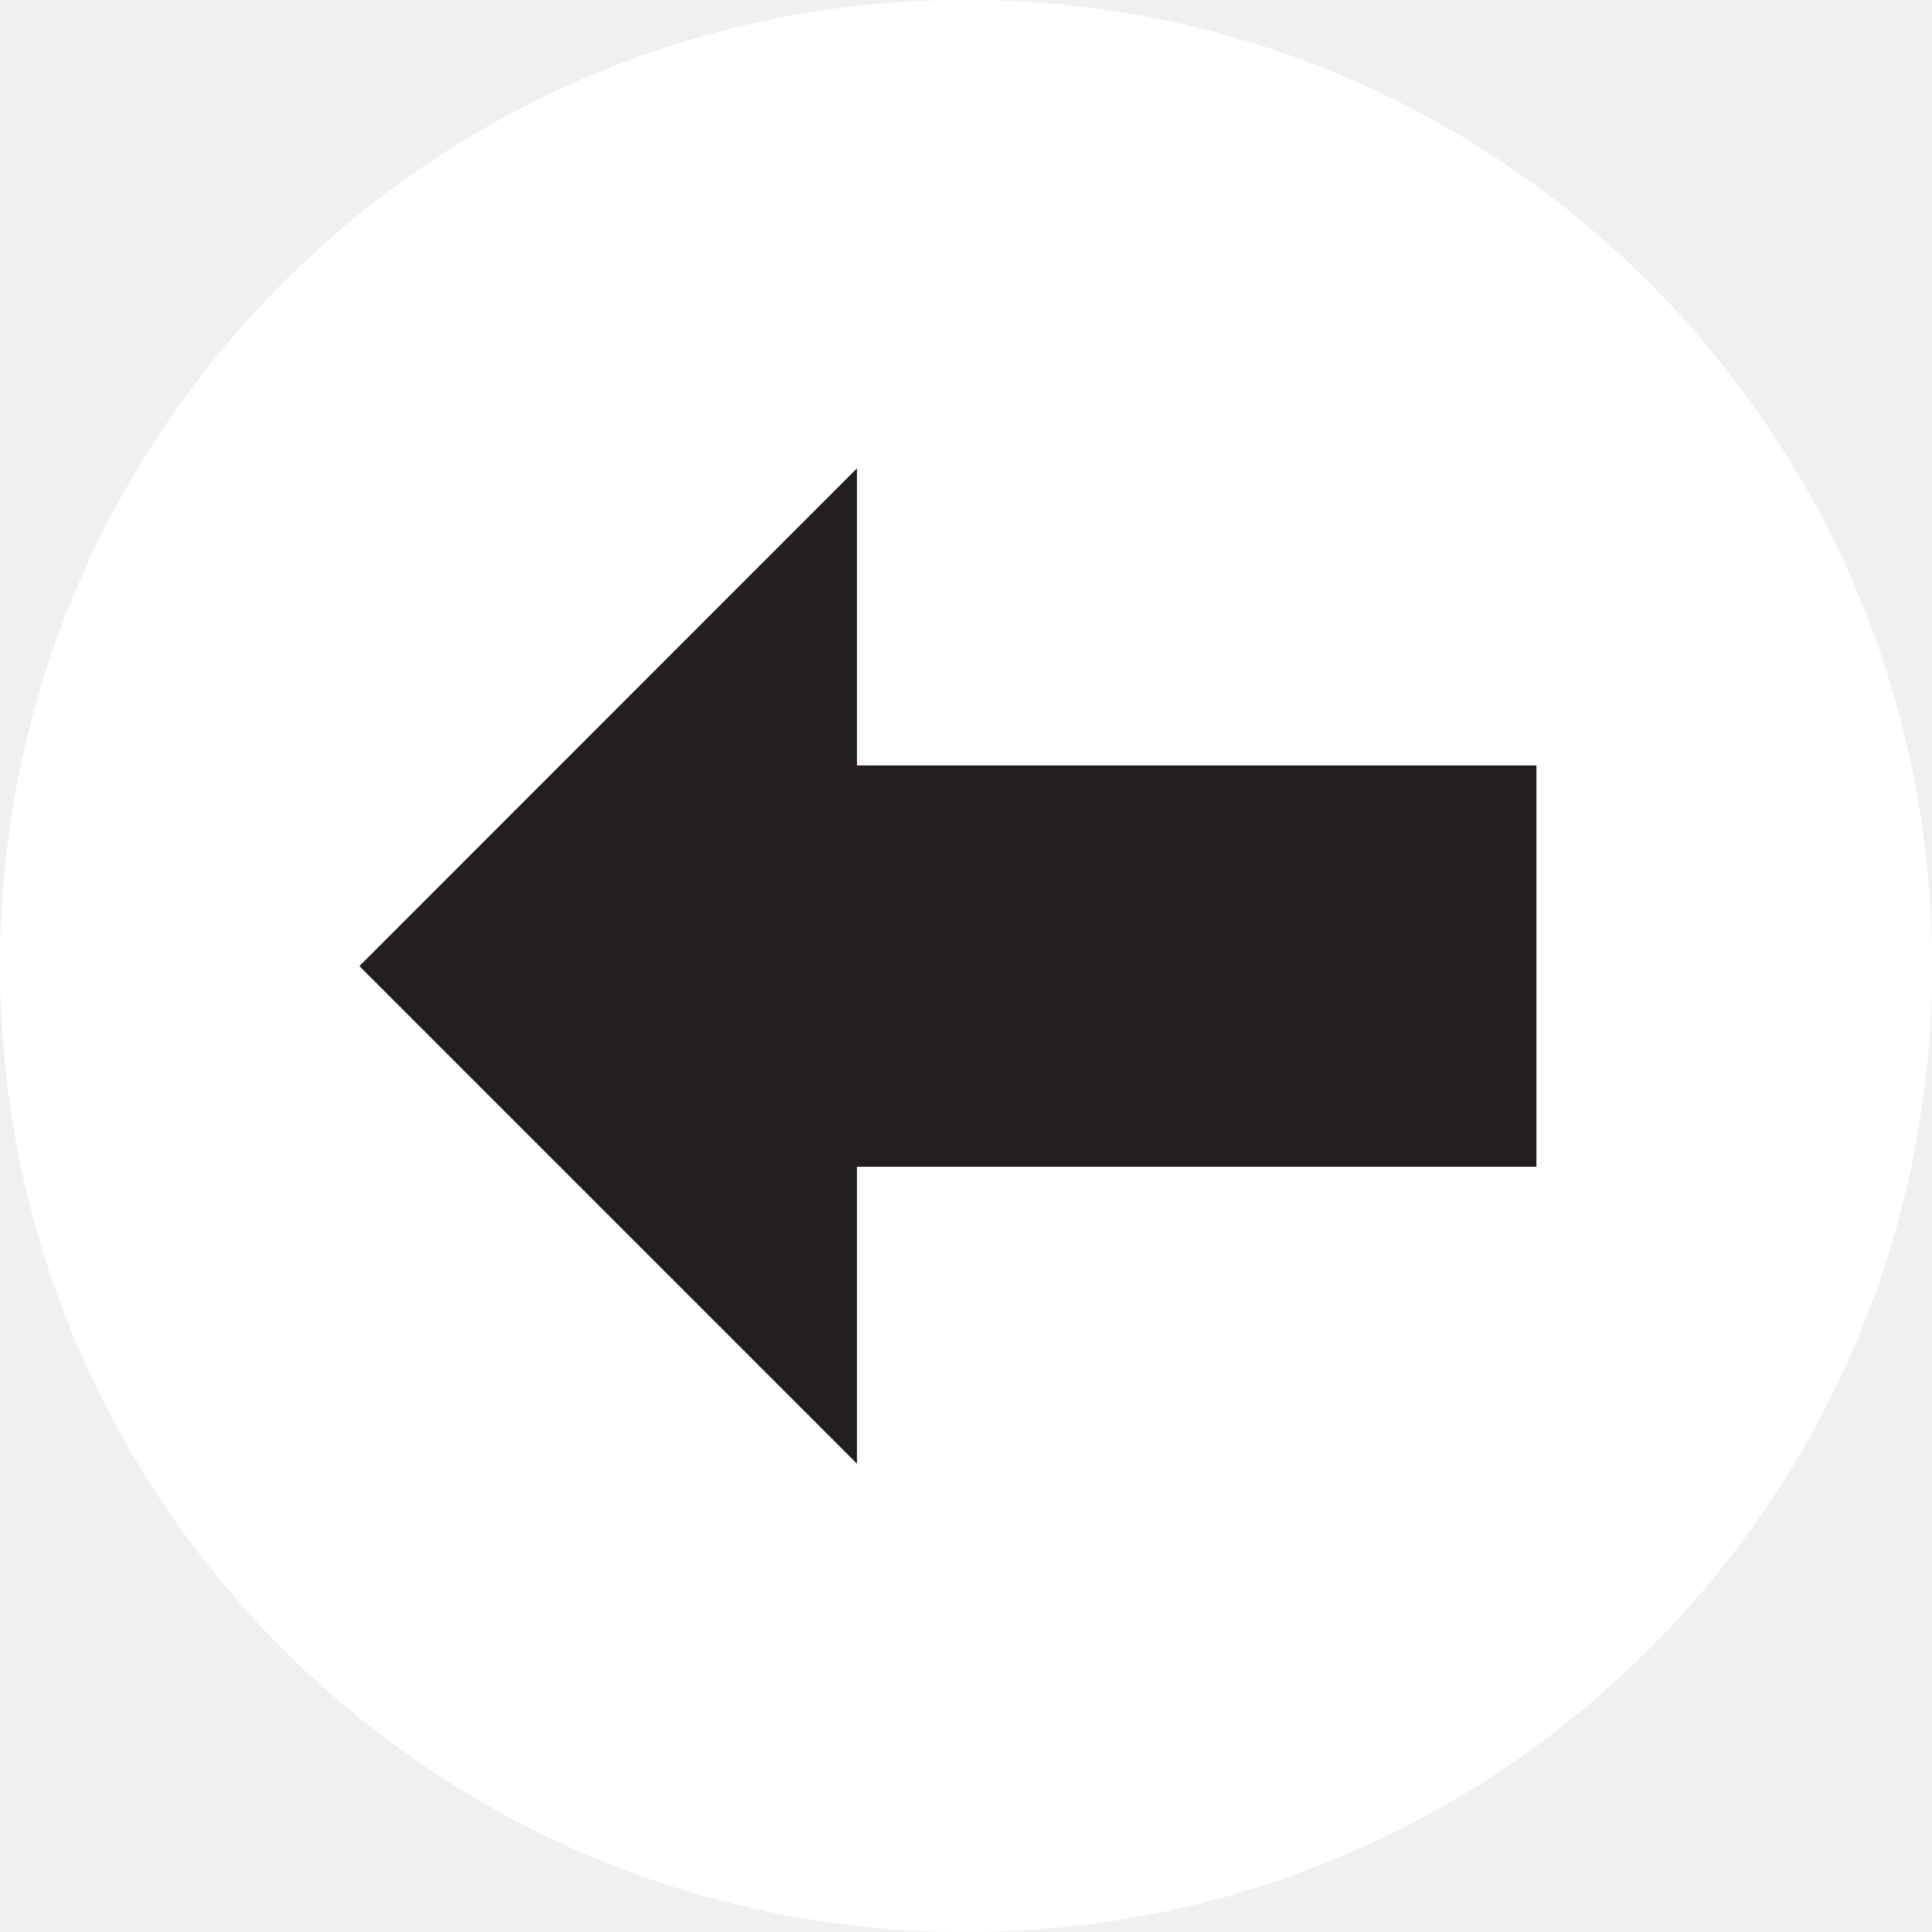
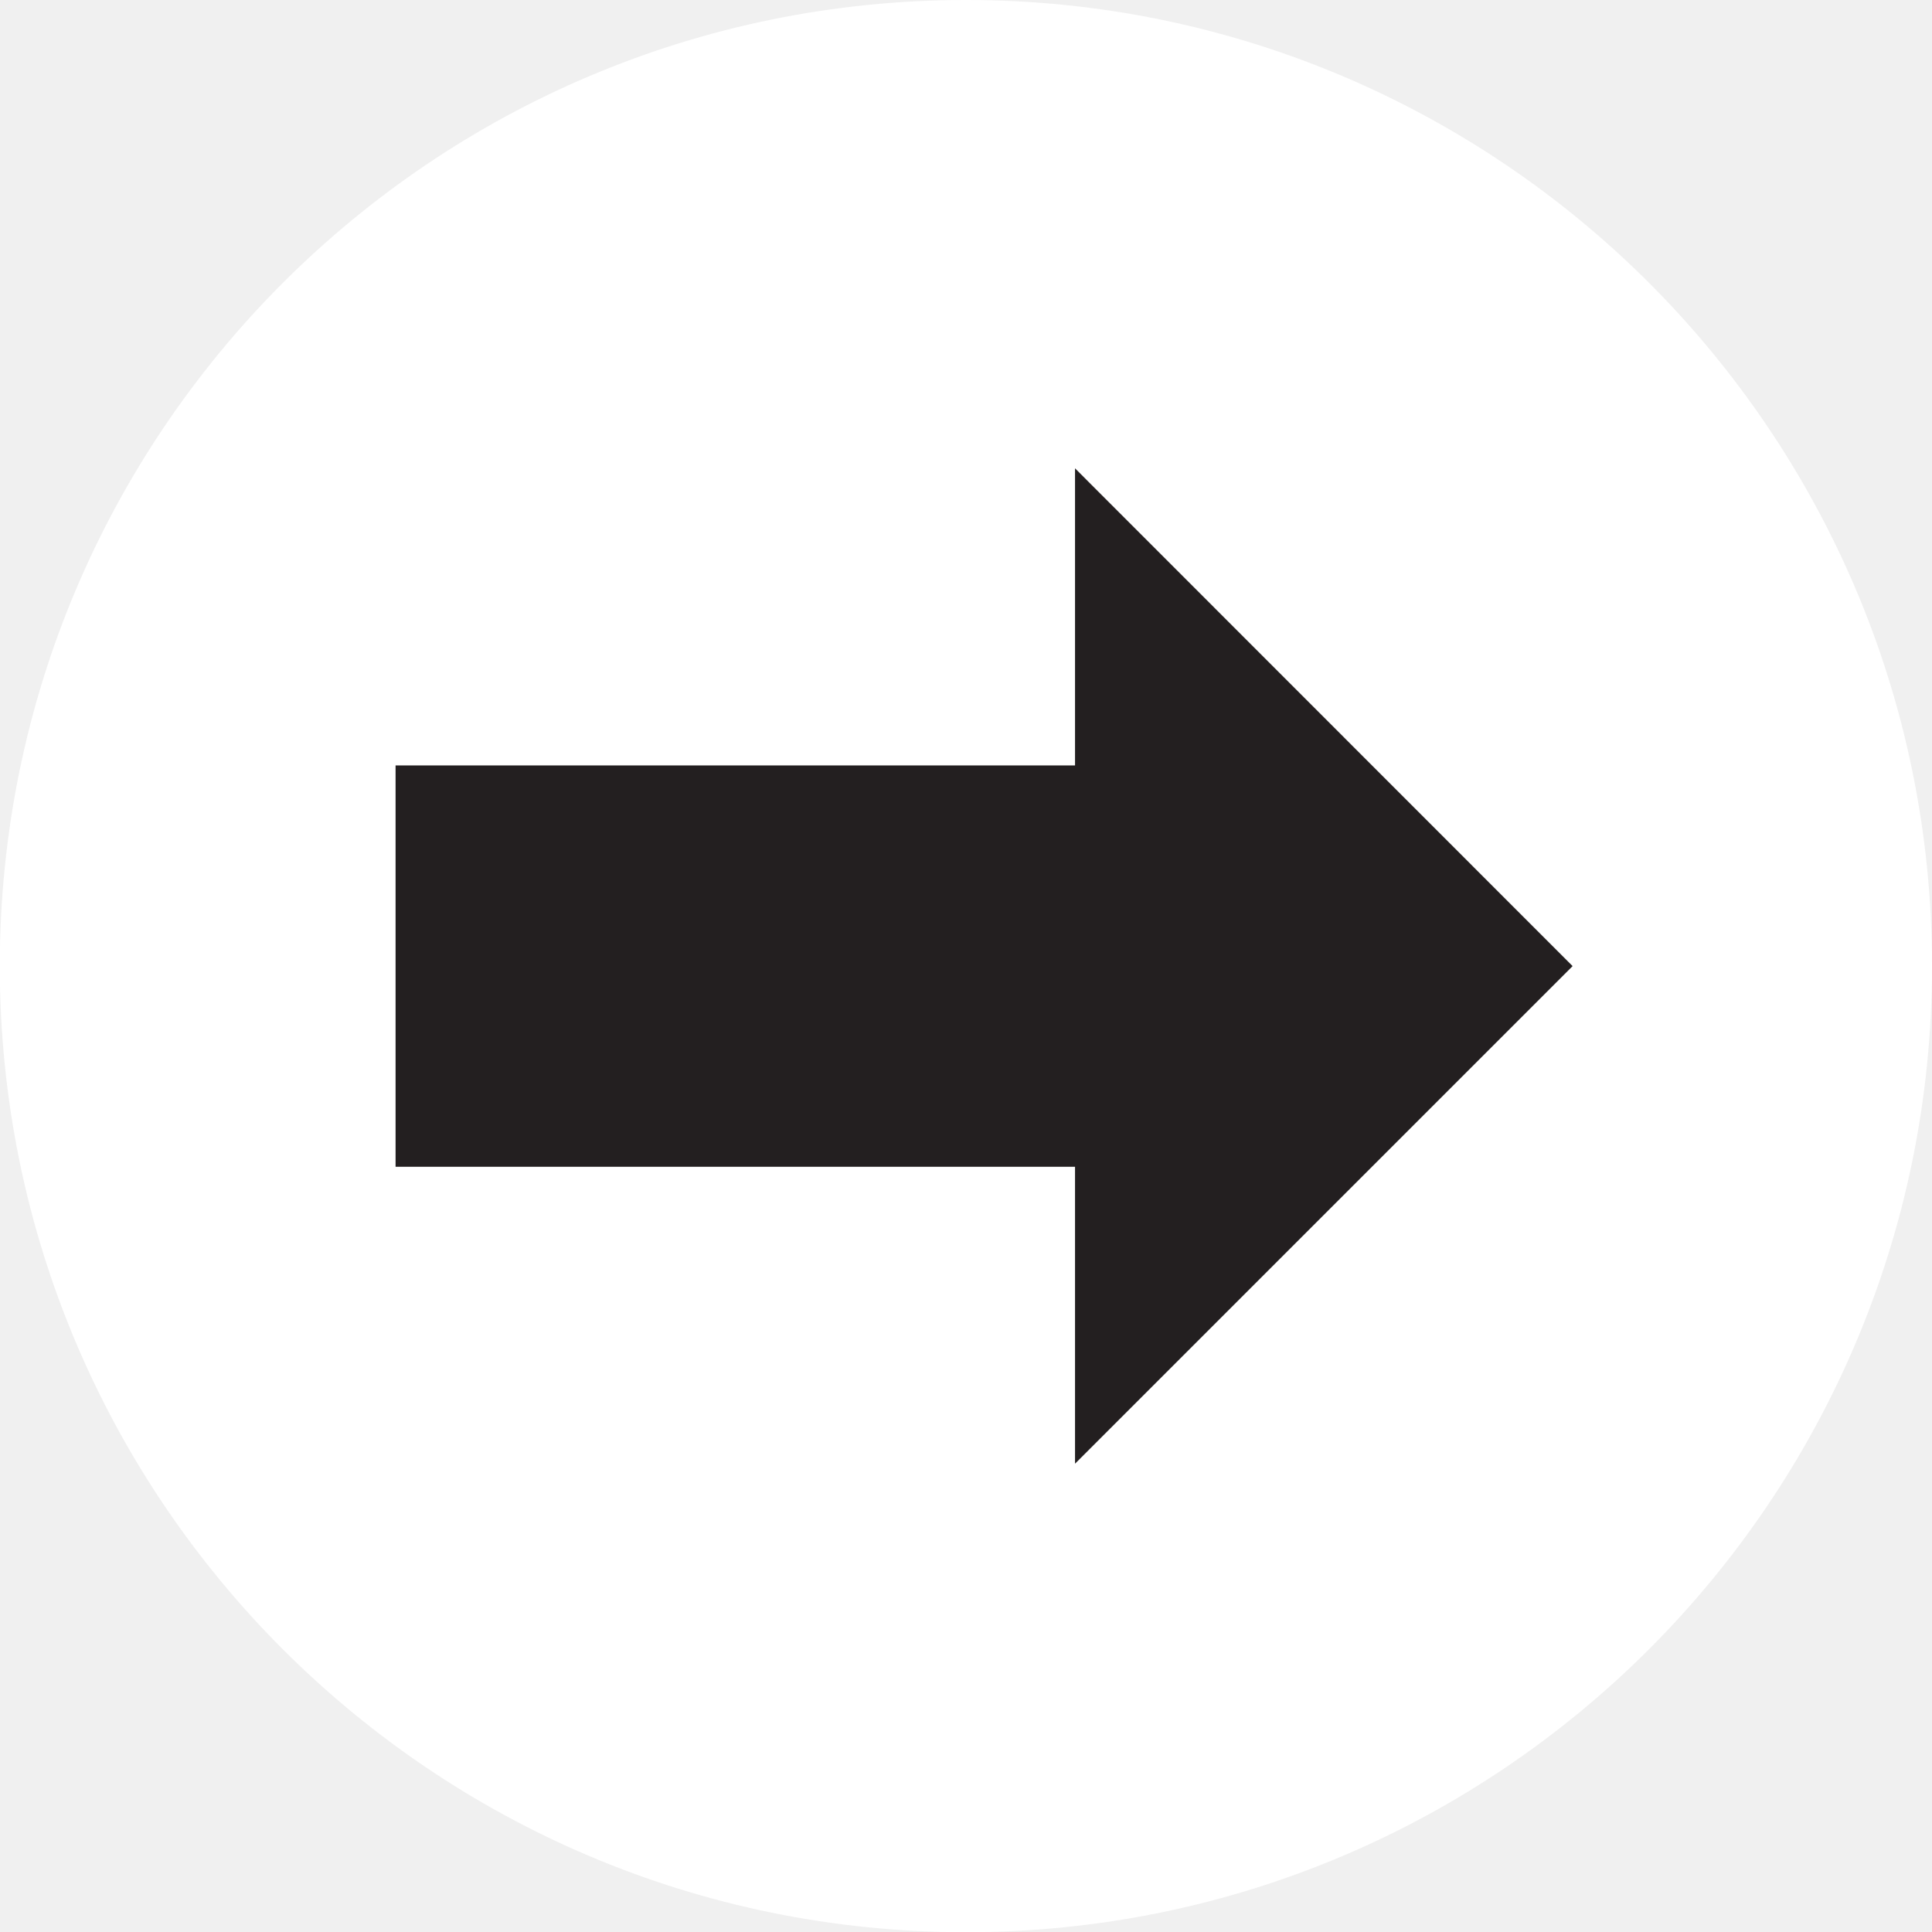
<svg xmlns="http://www.w3.org/2000/svg" viewBox="0 0 97.73 97.73">
  <defs>
    <style>.cls-1{fill:#fff;}.cls-2{fill:#231f20;}</style>
  </defs>
  <g id="Layer_2" data-name="Layer 2">
    <g id="Layer_1-2" data-name="Layer 1">
-       <path id="_Path_" data-name="&lt;Path&gt;" class="cls-1" d="M0,48.87A48.87,48.87,0,1,1,48.86,97.73,48.86,48.86,0,0,1,0,48.87" />
-       <polygon class="cls-2" points="18.18 48.87 43.35 74.04 43.35 59.02 77.72 59.02 77.72 38.72 43.35 38.72 43.35 23.69 18.18 48.87" />
+       <path id="_Path_" data-name="&lt;Path&gt;" class="cls-1" d="M97.73,48.86A48.87,48.87,0,1,1,48.87,0,48.86,48.86,0,0,1,97.73,48.86" />
+       <polygon class="cls-2" points="79.55 48.87 54.38 23.69 54.38 38.72 20.01 38.72 20.01 59.02 54.38 59.02 54.38 74.04 79.55 48.87" />
    </g>
  </g>
</svg>
